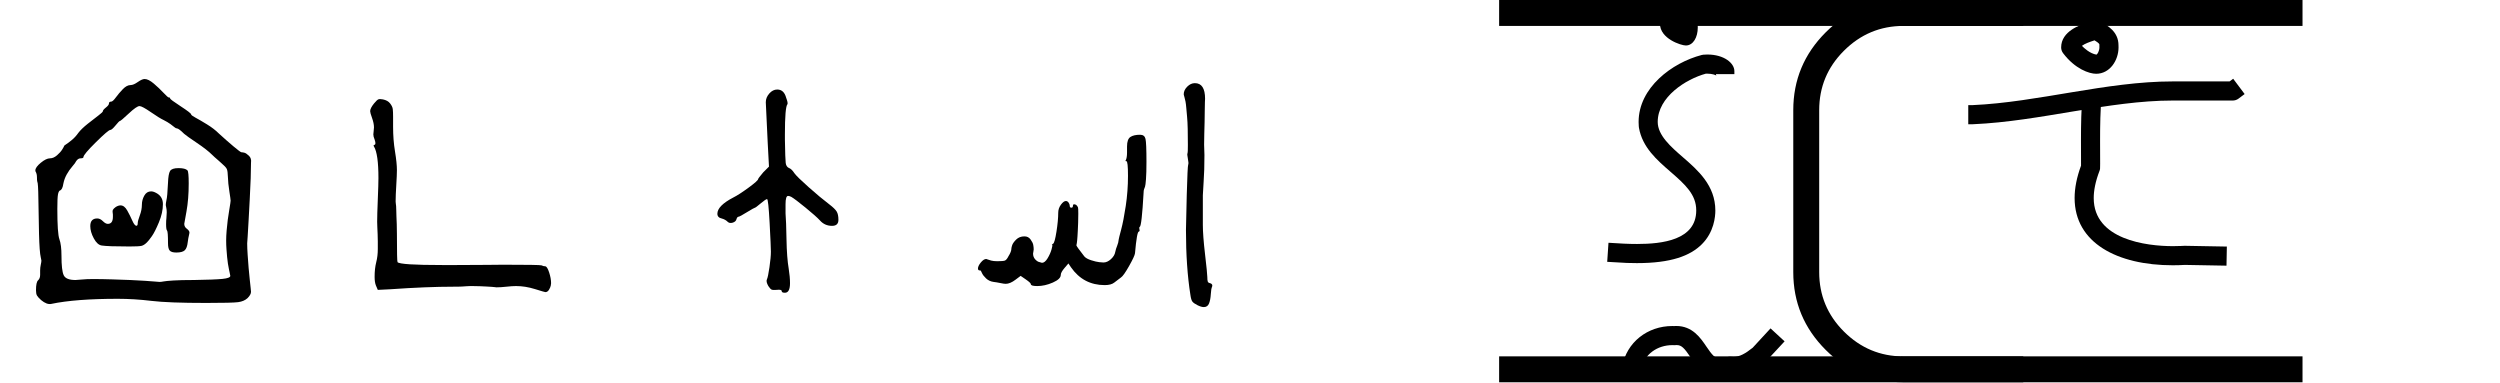
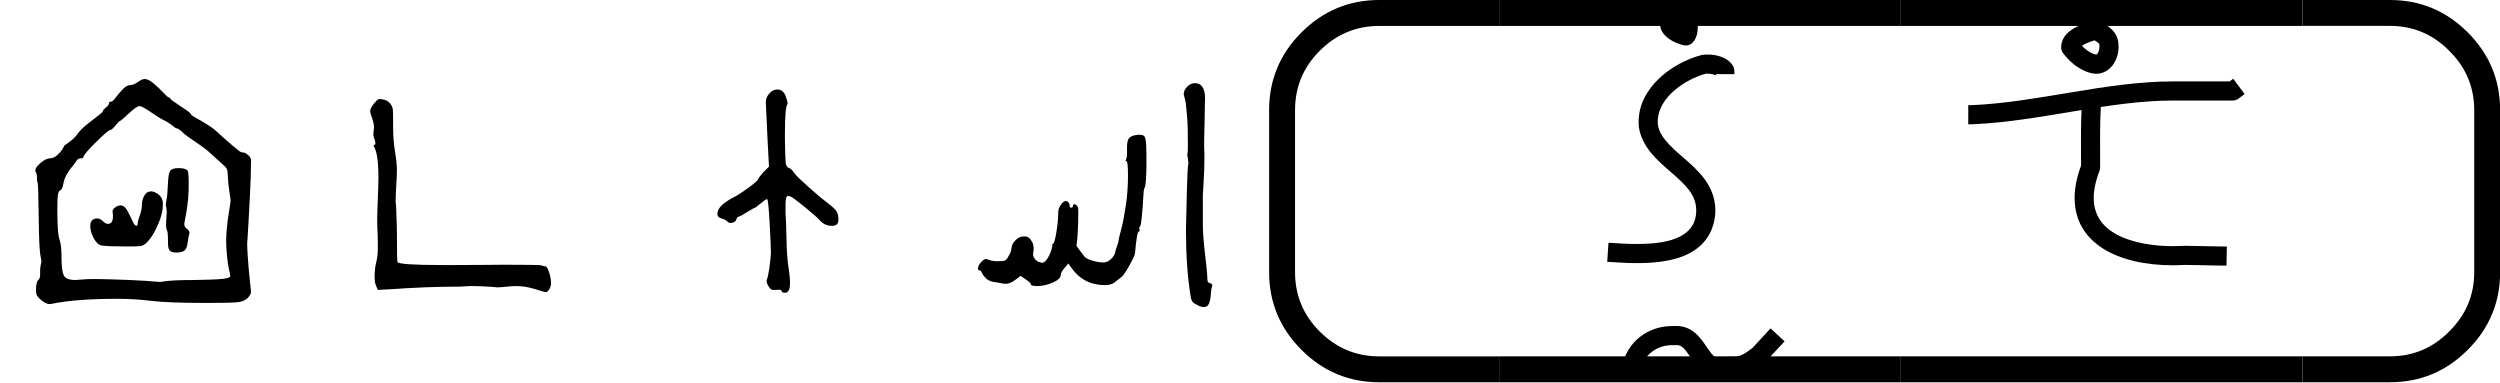
<svg xmlns="http://www.w3.org/2000/svg" version="1.1" width="6540" height="1000" viewBox="0 0 6540 1000">
  <path d="M126 137Q126 137 126 151Q126 160 128.0 169.0Q130 178 130 182Q130 184 128 192Q124 208 122.5 266.0Q121 324 120.5 375.0Q120 426 117 430Q116 433 116.0 443.5Q116 454 112 461Q111 462 111 465Q111 475 128.0 489.0Q145 503 157 503Q168 503 179.0 512.5Q190 522 195.5 531.0Q201 540 201 541Q201 543 207.5 547.0Q214 551 225.5 560.5Q237 570 246 583Q256 596 275.5 611.5Q295 627 309.0 637.5Q323 648 323 651Q323 655 332.5 662.5Q342 670 342 675Q342 681 349 681Q354 681 363.5 694.0Q373 707 385.5 720.0Q398 733 410 733Q419 733 432.5 742.5Q446 752 454 752Q466 752 483.0 737.5Q500 723 513.5 708.5Q527 694 530 694Q533 694 533.5 693.5Q534 693 534 691Q534 688 567.0 666.5Q600 645 600 641Q600 638 614.0 630.5Q628 623 650.0 609.5Q672 596 687 581Q711 559 733.0 540.5Q755 522 758 522Q762 522 767.5 520.5Q773 519 781.5 511.0Q790 503 788 489Q788 472 787.0 440.0Q786 408 784.0 374.0Q782 340 780.5 309.0Q779 278 777.5 257.5Q776 237 776 236Q776 221 777.5 199.5Q779 178 780.5 159.0Q782 140 784.0 123.0Q786 106 787.0 95.0Q788 84 788 84Q788 75 777 64Q766 54 748.0 51.5Q730 49 647 49Q529 49 475.0 55.5Q421 62 370 62Q237 62 161 46Q147 43 129 58Q119 67 116.0 72.5Q113 78 113 89Q113 114 119.5 120.0Q126 126 126 137ZM291 124Q320 124 351.5 123.0Q383 122 408.5 121.0Q434 120 455.0 118.5Q476 117 488.5 116.0Q501 115 501 115Q506 115 513.5 116.5Q521 118 544.5 119.5Q568 121 609 121Q674 122 698.5 124.5Q723 127 723 134Q723 134 722.5 136.5Q722 139 721.0 144.0Q720 149 718.5 156.0Q717 163 715.5 172.5Q714 182 713.0 193.0Q712 204 711.0 217.5Q710 231 710 245Q710 259 711.5 276.5Q713 294 715.0 310.0Q717 326 719.5 339.5Q722 353 723.0 361.5Q724 370 724 370Q724 374 720.0 399.5Q716 425 715.5 444.0Q715 463 712.0 469.5Q709 476 696 487Q693 490 686.0 496.0Q679 502 674.0 506.5Q669 511 666 514Q650 530 618.0 551.5Q586 573 578 580Q561 597 555 597Q552 597 548.0 600.5Q544 604 535.0 610.5Q526 617 514 623Q501 629 473.5 648.0Q446 667 438 667Q429 667 404.0 643.5Q379 620 376 620Q374 620 362.5 606.0Q351 592 346 592Q340 592 301.0 553.5Q262 515 262 507Q262 503 253 503Q245 503 239 494Q237 489 227.0 477.5Q217 466 209.5 452.5Q202 439 199 424Q196 404 188 402Q184 400 182.0 389.5Q180 379 180 344Q180 267 186.5 249.0Q193 231 193 197Q193 151 200.0 136.0Q207 121 237 121Q241 121 256.5 122.5Q272 124 291 124Z" transform="translate(0.00,833.33) scale(0.8333,-0.8333)" fill="#000000" />
  <path d="m 432.427,-300.259 c 0,-4 2.167,-11.833 6.5,-23.5 4.333,-11.667 6.5,-22.833 6.5,-33.5 0,-10 2.5,-19.5 7.5,-28.5 5,-9 12.167,-13.5 21.5,-13.5 4.667,0 10,1.667 16,5 14,7.333 21,19 21,35 0,18 -4.167,37 -12.5,57 -8.333,20 -15.667,34.5 -22,43.5 -6.333,9 -11.5,15.5 -15.5,19.5 -6,6 -11.667,9.667 -17,11 -5.333,1.333 -18,2 -38,2 -45.333,0 -74.333,-1 -87,-3 -9.333,-1.333 -17.667,-8.833 -25,-22.5 -7.333,-13.667 -11,-26.5 -11,-38.5 0,-16 7.333,-24 22,-24 6,0 11.833,2.833 17.5,8.5 5.667,5.667 10.833,8.5 15.5,8.5 10.667,0 16,-7.333 16,-22 v -7 c -1.333,-7.333 -1.333,-12.333 0,-15 1.333,-2.667 4.333,-5.667 9,-9 5.333,-3.333 10.333,-5 15,-5 8,0 15,5.333 21,16 6,10.667 11.333,21.333 16,32 4.667,10.667 9,16 13,16 2.667,0 4,-3 4,-9 z m 95,-126 c 0.667,-18.667 2.833,-31 6.5,-37 3.667,-6 12.5,-9 26.5,-9 14,0 23.333,2.333 28,7 2.667,2.667 4,16.333 4,41 0,32.667 -2.333,62 -7,88 l -7,39 c 0,6.667 3,12 9,16 6,4.667 8.333,9.333 7,14 -2.667,11.333 -4.333,20.333 -5,27 -1.333,12.667 -4.5,21.333 -9.5,26 -5,4.667 -13.833,7 -26.5,7 -10,0 -16.833,-2 -20.5,-6 -3.667,-4 -5.5,-11.667 -5.5,-23 0,-24.667 -1,-38 -3,-40 -2,-2 -3,-8.667 -3,-20 0,-8 0.333,-14.333 1,-19 0.667,-7.333 1,-13.333 1,-18 0,-6 -0.5,-11 -1.5,-15 -1,-4 -1.5,-6.667 -1.5,-8 0,-3.333 0.667,-8.333 2,-15 2,-7.333 3.667,-25.667 5,-55 z" transform="translate(0.00,833.33) scale(0.8333,0.8333)" fill="#000000" />
  <path d="M178 600Q178 613 172.0 629.5Q166 646 166 651Q166 660 178 675Q187 686 191.5 688.0Q196 690 206 688Q221 685 228.5 675.5Q236 666 237.0 657.5Q238 649 238 634V602Q238 561 244.0 524.5Q250 488 250 466Q250 451 248.0 418.5Q246 386 246 369Q246 369 246.0 367.0Q246 365 246.5 361.5Q247 358 247.5 353.0Q248 348 248.0 339.5Q248 331 248.5 321.0Q249 311 249.5 296.5Q250 282 250 266Q250 179 252 177Q260 168 392 168Q392 168 438.0 168.0Q484 168 532.0 168.5Q580 169 584 169Q698 169 704 167Q710 164 716 164Q722 163 728.0 144.5Q734 126 734 111Q734 109 733.0 103.5Q732 98 727.5 90.5Q723 83 716 83Q714 83 683.5 92.5Q653 102 624 102Q612 102 594.0 100.0Q576 98 562 98Q562 98 558.5 98.5Q555 99 548.0 99.5Q541 100 532.0 100.5Q523 101 510.5 101.5Q498 102 486 102Q485 102 480.5 102.0Q476 102 469.0 101.5Q462 101 454.5 100.5Q447 100 439.5 100.0Q432 100 428 100Q344 100 230 92L190 90L184 104Q180 114 180 131Q180 157 185.0 176.5Q190 196 190 218Q190 218 190.0 225.0Q190 232 190.0 242.5Q190 253 189.5 264.5Q189 276 188.5 287.0Q188 298 188 304Q188 326 190.0 374.0Q192 422 192 441Q192 517 178 540Q176 543 177.0 544.0Q178 545 180.0 545.5Q182 546 182.5 549.5Q183 553 180 562Q176 571 176 578Q176 581 177.0 588.5Q178 596 178 600Z" transform="translate(830.00,833.33) scale(0.8333,-0.8333)" fill="#000000" />
  <path d="M428 210Q428 226 424.0 300.5Q420 375 416 375Q412 375 396.0 361.5Q380 348 378 348Q376 348 353.0 334.0Q330 320 328 320Q322 320 320 312Q318 304 308.0 301.0Q298 298 292 304Q285 311 274 314Q260 317 260 329Q260 354 310 380Q328 389 358.0 411.0Q388 433 388 438Q388 440 404 459L422 477L418 552Q412 678 412 679Q412 694 423.0 706.5Q434 719 448 719Q469 719 476 693Q482 677 480 673Q472 664 472 578V562Q473 500 474.5 488.5Q476 477 484 473Q493 470 502 456Q510 445 546.5 412.5Q583 380 612 358Q629 345 634.5 336.0Q640 327 640 310Q640 291 620 291Q597 291 582 308Q570 321 537.0 348.0Q504 375 492 382Q486 385 482 385Q474 385 474 359Q474 342 474 330Q476 306 477.0 248.5Q478 191 484 156Q488 131 488 111Q488 81 472 81Q462 81 462 86Q462 92 446 90Q434 89 430.0 91.0Q426 93 420 102Q412 116 415.5 123.0Q419 130 423.5 161.0Q428 192 428 210Z" transform="translate(1660.00,833.33) scale(0.8333,-0.8333)" fill="#000000" />
  <path d="M550 540Q550 563 560.5 570.0Q571 577 591 577Q605 577 608.0 564.0Q611 551 611 492Q611 457 609.5 437.5Q608 418 606.5 414.0Q605 410 603.5 406.0Q602 402 602 395Q596 290 590 288Q588 287 588.5 283.0Q589 279 589.5 276.5Q590 274 587 273Q581 273 575 205Q574 196 556.5 165.0Q539 134 531 129Q525 125 510 113Q500 105 480 105Q413 105 374 161L366 173L354 159Q342 145 342 137Q342 124 317.0 113.0Q292 102 268 102Q248 102 248 108Q248 112 232 123L216 134L200 122Q183 109 169 109Q164 109 152.0 111.5Q140 114 131 115Q117 117 107.5 126.0Q98 135 94.5 143.0Q91 151 90 151H88Q82 151 82 157Q82 165 91.0 176.0Q100 187 108 187Q109 187 112.5 185.5Q116 184 123.5 182.0Q131 180 143 180Q161 180 166.5 182.0Q172 184 178 196Q187 210 187 220Q187 223 189.5 230.5Q192 238 202.0 248.0Q212 258 228 258Q240 258 247.0 248.5Q254 239 255.5 231.5Q257 224 257 217Q257 216 256.5 213.5Q256 211 256.0 210.0Q256 209 255.5 207.0Q255 205 255 204Q255 193 262.0 185.5Q269 178 276 177L283 175Q292 175 300.5 189.0Q309 203 313.0 217.0Q317 231 315 231Q312 231 318 235Q323 238 328.5 273.0Q334 308 334 332Q334 346 342.5 357.5Q351 369 358 369Q363 369 366.5 364.0Q370 359 370 355Q370 348 375.0 348.0Q380 348 380 353Q380 362 390 357Q394 354 396 349Q397 347 397 329Q397 314 396.5 300.5Q396 287 395.5 277.0Q395 267 394.5 259.0Q394 251 393.5 246.0Q393 241 392.5 237.5Q392 234 391.5 232.0Q391 230 391 230Q391 227 416 195Q422 188 437.5 183.0Q453 178 463.0 177.0Q473 176 476 176Q488 176 499.5 186.5Q511 197 513 209Q515 219 519.0 228.5Q523 238 524 249Q524 251 531.5 279.0Q539 307 546.0 353.5Q553 400 553 448Q553 494 548 494Q545 494 545 495Q545 495 546.5 498.0Q548 501 549.0 507.0Q550 513 550 521ZM763 739Q795 739 795 690Q795 690 794.5 679.5Q794 669 794.0 652.5Q794 636 793.5 617.0Q793 598 792.5 578.5Q792 559 792 546Q793 519 793 513Q793 465 790.5 430.0Q788 395 788 387V294Q788 261 795.0 201.0Q802 141 802 131Q802 120 803.5 116.0Q805 112 811 111Q820 108 817 100Q814 94 813.0 76.5Q812 59 807.5 47.5Q803 36 791 36Q783 36 771 42Q759 48 755.0 53.5Q751 59 749 74Q735 162 735 278Q735 298 737.5 388.5Q740 479 742 483Q744 487 741.0 502.0Q738 517 740 519Q741 520 741 545Q741 572 740.5 595.0Q740 618 738.5 633.5Q737 649 736.0 661.5Q735 674 733.5 681.5Q732 689 730.5 694.0Q729 699 728.5 701.5Q728 704 728 704Q728 717 739.0 728.0Q750 739 763 739Z" transform="translate(2490.00,833.33) scale(0.8333,-0.8333)" fill="#000000" />
-   <path d="M 24.638,12.488 H 20.722 q -1.482,0 -2.54,-1.058 -1.058,-1.058 -1.058,-2.54 V 3.598 q 0,-1.482 1.058,-2.54 Q 19.241,4e-6 20.722,4e-6 h 3.916 V 0.847 H 20.722 q -1.132,0 -1.947,0.815 -0.804,0.804 -0.804,1.937 v 5.292 q 0,1.132 0.804,1.937 0.815,0.815 1.947,0.815 h 3.916 z" transform="translate(3320.00,0.00) scale(80.0747,80.0747)" fill="#000000" />
+   <path d="M 24.638,12.488 H 20.722 q -1.482,0 -2.54,-1.058 -1.058,-1.058 -1.058,-2.54 V 3.598 q 0,-1.482 1.058,-2.54 Q 19.241,4e-6 20.722,4e-6 h 3.916 V 0.847 H 20.722 q -1.132,0 -1.947,0.815 -0.804,0.804 -0.804,1.937 v 5.292 q 0,1.132 0.804,1.937 0.815,0.815 1.947,0.815 h 3.916 z" transform="translate(1948.81,0.00) scale(80.0747,80.0747)" fill="#000000" />
  <path d="M 75.015,0.847 V 4e-6 h 13.123 v 0.847 z m 0,11.642 v -0.847 h 13.123 v 0.847 z" transform="translate(-2085.08,0.00) scale(80.0747,80.0747)" fill="#000000" />
  <path d="M 75.015,0.847 V 4e-6 h 13.123 v 0.847 z m 0,11.642 v -0.847 h 13.123 v 0.847 z" transform="translate(-1034.24,0.00) scale(80.0747,80.0747)" fill="#000000" />
-   <path d="m 87.715,4e-6 h 2.857 q 1.482,0 2.54,1.058 1.058,1.058 1.058,2.54 v 5.292 q 0,1.482 -1.058,2.54 -1.058,1.058 -2.54,1.058 h -2.857 v -0.847 h 2.857 q 1.132,0 1.937,-0.815 0.815,-0.804 0.815,-1.937 V 3.598 q 0,-1.132 -0.815,-1.937 -0.804,-0.815 -1.937,-0.815 h -2.857 z" transform="translate(6023.39,0.00) scale(80.0747,80.0747)" fill="#000000" />
+   <path d="m 87.715,4e-6 h 2.857 q 1.482,0 2.54,1.058 1.058,1.058 1.058,2.54 v 5.292 q 0,1.482 -1.058,2.54 -1.058,1.058 -2.54,1.058 h -2.857 v -0.847 h 2.857 q 1.132,0 1.937,-0.815 0.815,-0.804 0.815,-1.937 V 3.598 q 0,-1.132 -0.815,-1.937 -0.804,-0.815 -1.937,-0.815 h -2.857 z" transform="translate(-1000.34,0.00) scale(80.0747,80.0747)" fill="#000000" />
  <path d="M 427.60,902.87 C 389.78,902.87 353.14,925.73 345.61,968.37 C 345.61,968.37 296.38,959.68 296.39,959.63 C 307.82,894.86 363.43,852.88 427.55,852.88 C 429.20,852.88 430.85,852.91 432.51,852.97 C 434.36,852.84 436.19,852.78 437.99,852.78 C 480.36,852.78 501.45,883.93 516.73,906.51 C 531.67,928.57 539.40,938.05 553.12,938.05 C 564.33,938.05 570.54,933.00 579.00,933.00 C 582.08,933.00 583.38,933.56 587.73,933.56 C 603.39,933.56 618.75,925.01 637.89,909.68 L 684.62,859.05 L 721.38,892.95 C 672.14,946.30 672.14,946.30 670.72,947.44 C 649.72,964.45 622.72,983.58 588.06,983.58 C 586.01,983.58 583.93,983.51 581.83,983.38 C 571.83,986.40 562.14,987.94 552.89,987.94 C 511.48,987.94 490.96,957.64 475.30,934.51 C 458.85,910.21 451.66,902.71 439.15,902.71 C 436.30,902.71 435.16,903.00 433.00,903.00 C 432.95,903.00 429.39,902.87 427.60,902.87  Z M 463.00,119.00 C 450.73,119.00 395.37,101.32 395.37,62.11 C 395.37,52.70 398.92,44.22 403.57,38.02 L 401.79,32.06 L 413.64,28.51 C 420.12,24.04 428.56,21.00 435.00,21.00 C 435.85,21.00 436.71,21.05 437.56,21.14 C 438.47,20.87 439.92,20.51 442.59,20.51 C 451.27,20.51 456.09,23.30 458.35,24.77 C 468.23,25.64 476.86,28.46 484.18,35.78 C 491.41,43.00 494.18,52.76 494.18,61.57 C 494.18,62.64 494.14,63.69 494.06,64.73 C 494.16,66.89 494.27,69.36 494.27,72.08 C 494.27,96.97 482.63,119.00 463.00,119.00  Z M 519.20,142.62 C 563.42,142.62 590.00,165.34 590.00,186.00 L 590.00,194.00 L 541.73,194.00 C 542.00,195.38 542.27,196.76 542.95,197.74 C 540.81,196.28 532.41,192.66 518.53,192.66 C 517.38,192.66 516.28,192.69 515.24,192.74 C 463.42,206.95 389.46,253.45 389.46,318.95 C 389.46,354.12 424.15,384.23 455.23,411.20 C 494.33,445.13 540.22,484.96 540.22,550.82 C 540.22,566.94 536.74,607.11 505.05,638.79 C 474.37,669.47 423.97,688.31 335.16,688.31 C 319.56,688.31 306.63,688.20 257.34,684.94 C 257.34,684.94 260.63,635.06 260.66,635.06 C 291.88,637.12 312.69,638.24 335.52,638.24 C 401.15,638.24 490.24,628.10 490.24,550.46 C 490.24,509.06 462.15,483.41 422.49,449.00 C 387.42,418.56 349.44,385.60 340.39,334.38 C 340.36,334.23 339.47,328.38 339.47,318.99 C 339.47,229.47 426.73,164.12 504.67,143.81 C 506.02,143.46 510.20,142.62 519.20,142.62 Z" transform="translate(3947.12,0.00) scale(1,1)" fill="#000000" />
  <path d="M 394.00,124.00 C 394.00,81.45 444.29,65.03 462.44,59.10 C 462.44,59.10 462.90,53.08 462.93,53.08 C 494.27,55.49 494.27,55.49 498.95,58.04 C 514.72,66.62 544.03,82.57 544.03,118.54 C 544.03,118.87 544.02,119.19 544.02,119.52 C 544.10,120.95 544.14,122.38 544.14,123.81 C 544.14,157.82 521.51,193.00 485.48,193.00 C 467.69,193.00 430.32,180.54 399.02,139.03 C 395.68,134.60 394.00,129.30 394.00,124.00  Z M 486.35,142.95 C 488.73,142.04 494.13,133.57 494.13,123.32 C 494.13,121.96 494.00,121.60 494.00,120.00 C 494.00,118.93 494.08,118.15 494.08,117.18 C 494.08,115.59 494.08,113.18 481.33,105.54 C 468.40,109.74 456.48,113.88 448.31,119.91 C 453.65,125.47 469.09,140.05 486.35,142.95  Z M 446.02,428.68 C 446.02,427.98 445.86,367.32 445.86,366.70 C 445.86,326.74 446.47,286.29 450.11,245.75 C 450.11,245.75 499.90,250.22 499.89,250.25 C 496.44,288.67 495.85,328.01 495.85,367.85 C 495.85,368.62 496.01,428.05 496.01,428.66 C 496.01,441.70 496.01,442.63 494.33,446.99 C 483.61,474.89 479.21,498.48 479.21,518.20 C 479.21,626.87 616.98,643.92 686.53,643.92 C 703.77,643.92 715.09,643.00 717.00,643.00 L 827.46,645.01 C 827.46,645.01 826.55,694.99 826.54,694.99 C 717.52,693.01 717.52,693.01 717.52,693.01 C 707.08,693.62 696.55,693.94 685.98,693.94 C 541.10,693.94 429.22,635.50 429.22,518.13 C 429.22,492.19 434.72,463.99 446.01,433.40 C 446.02,431.83 446.02,430.26 446.02,428.68  Z M 162.45,275.00 C 332.96,267.45 512.54,213.00 685.47,213.00 C 685.98,213.00 686.49,213.00 687.00,213.00 C 687.04,213.00 802.32,213.00 834.66,213.00 L 844.02,205.98 C 844.02,205.98 874.02,245.99 873.98,246.02 C 857.98,258.02 857.98,258.02 857.98,258.02 C 853.56,261.34 848.28,263.00 843.00,263.00 L 685.59,263.00 C 518.31,263.00 339.14,317.32 164.10,324.97 C 163.73,324.99 163.37,325.00 163.00,325.00 L 151.00,325.00 L 151.00,275.00 L 162.45,275.00 Z" transform="translate(4997.97,0.00) scale(1,1)" fill="#000000" />
</svg>
